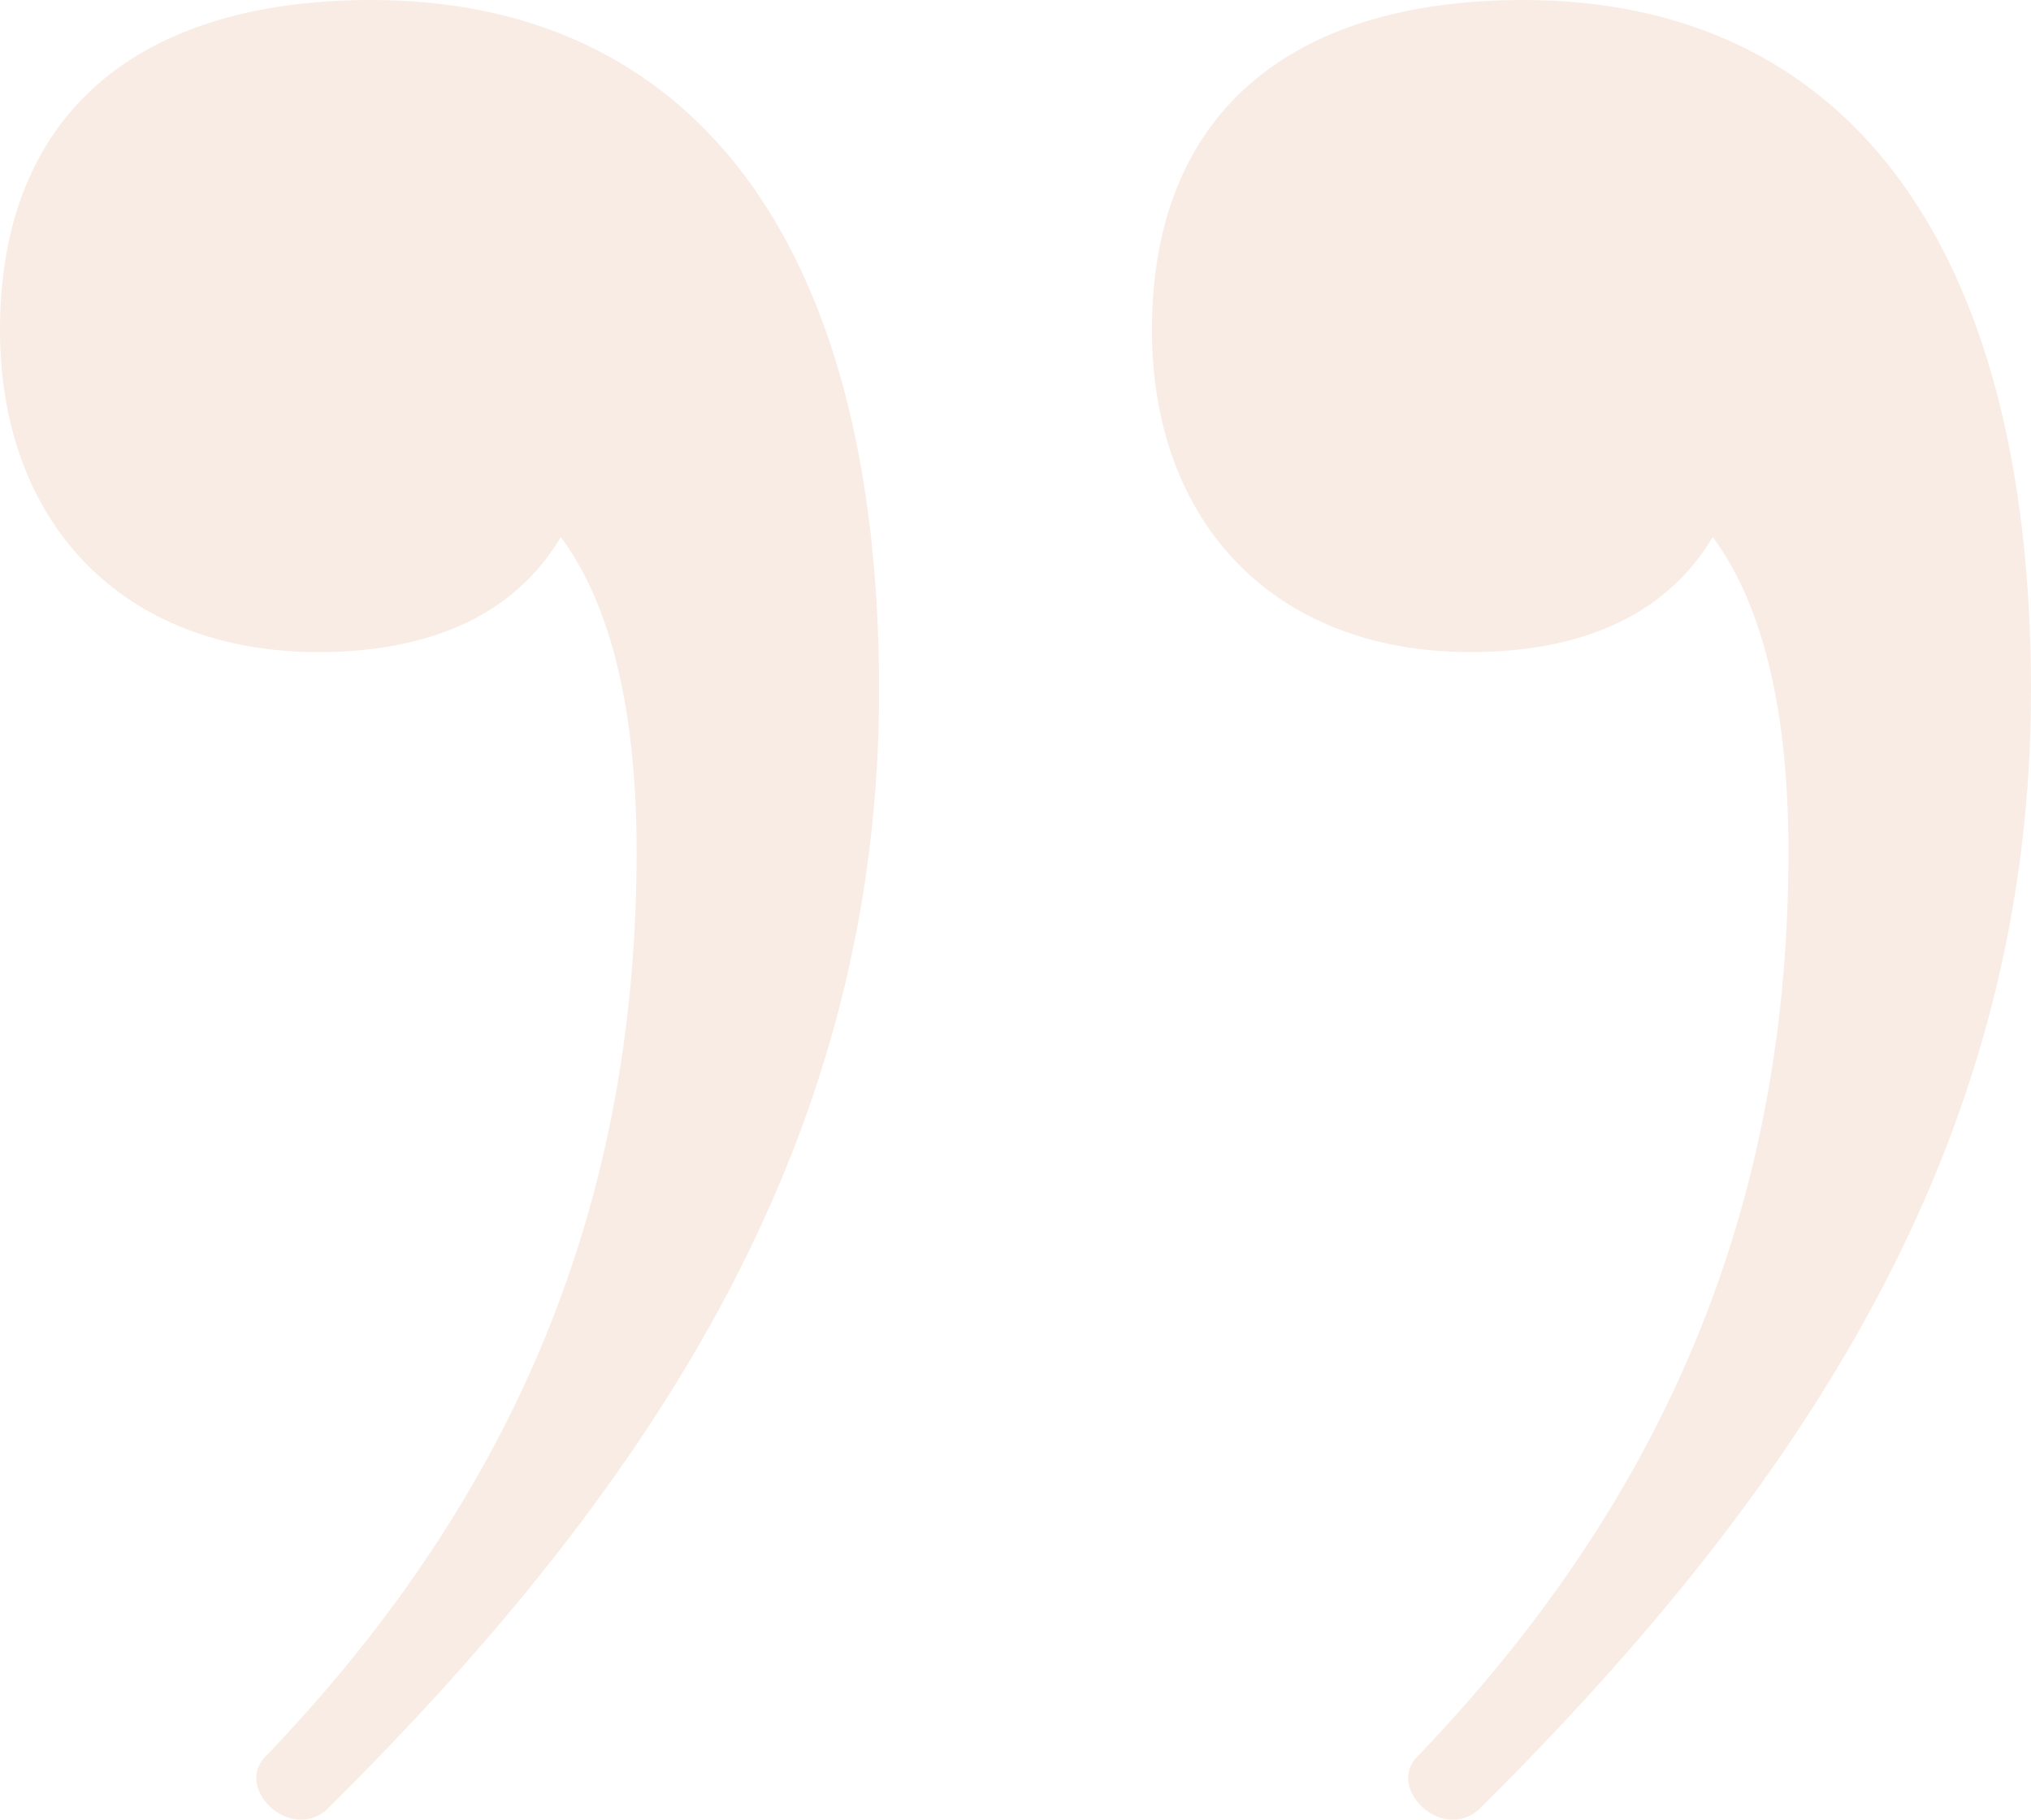
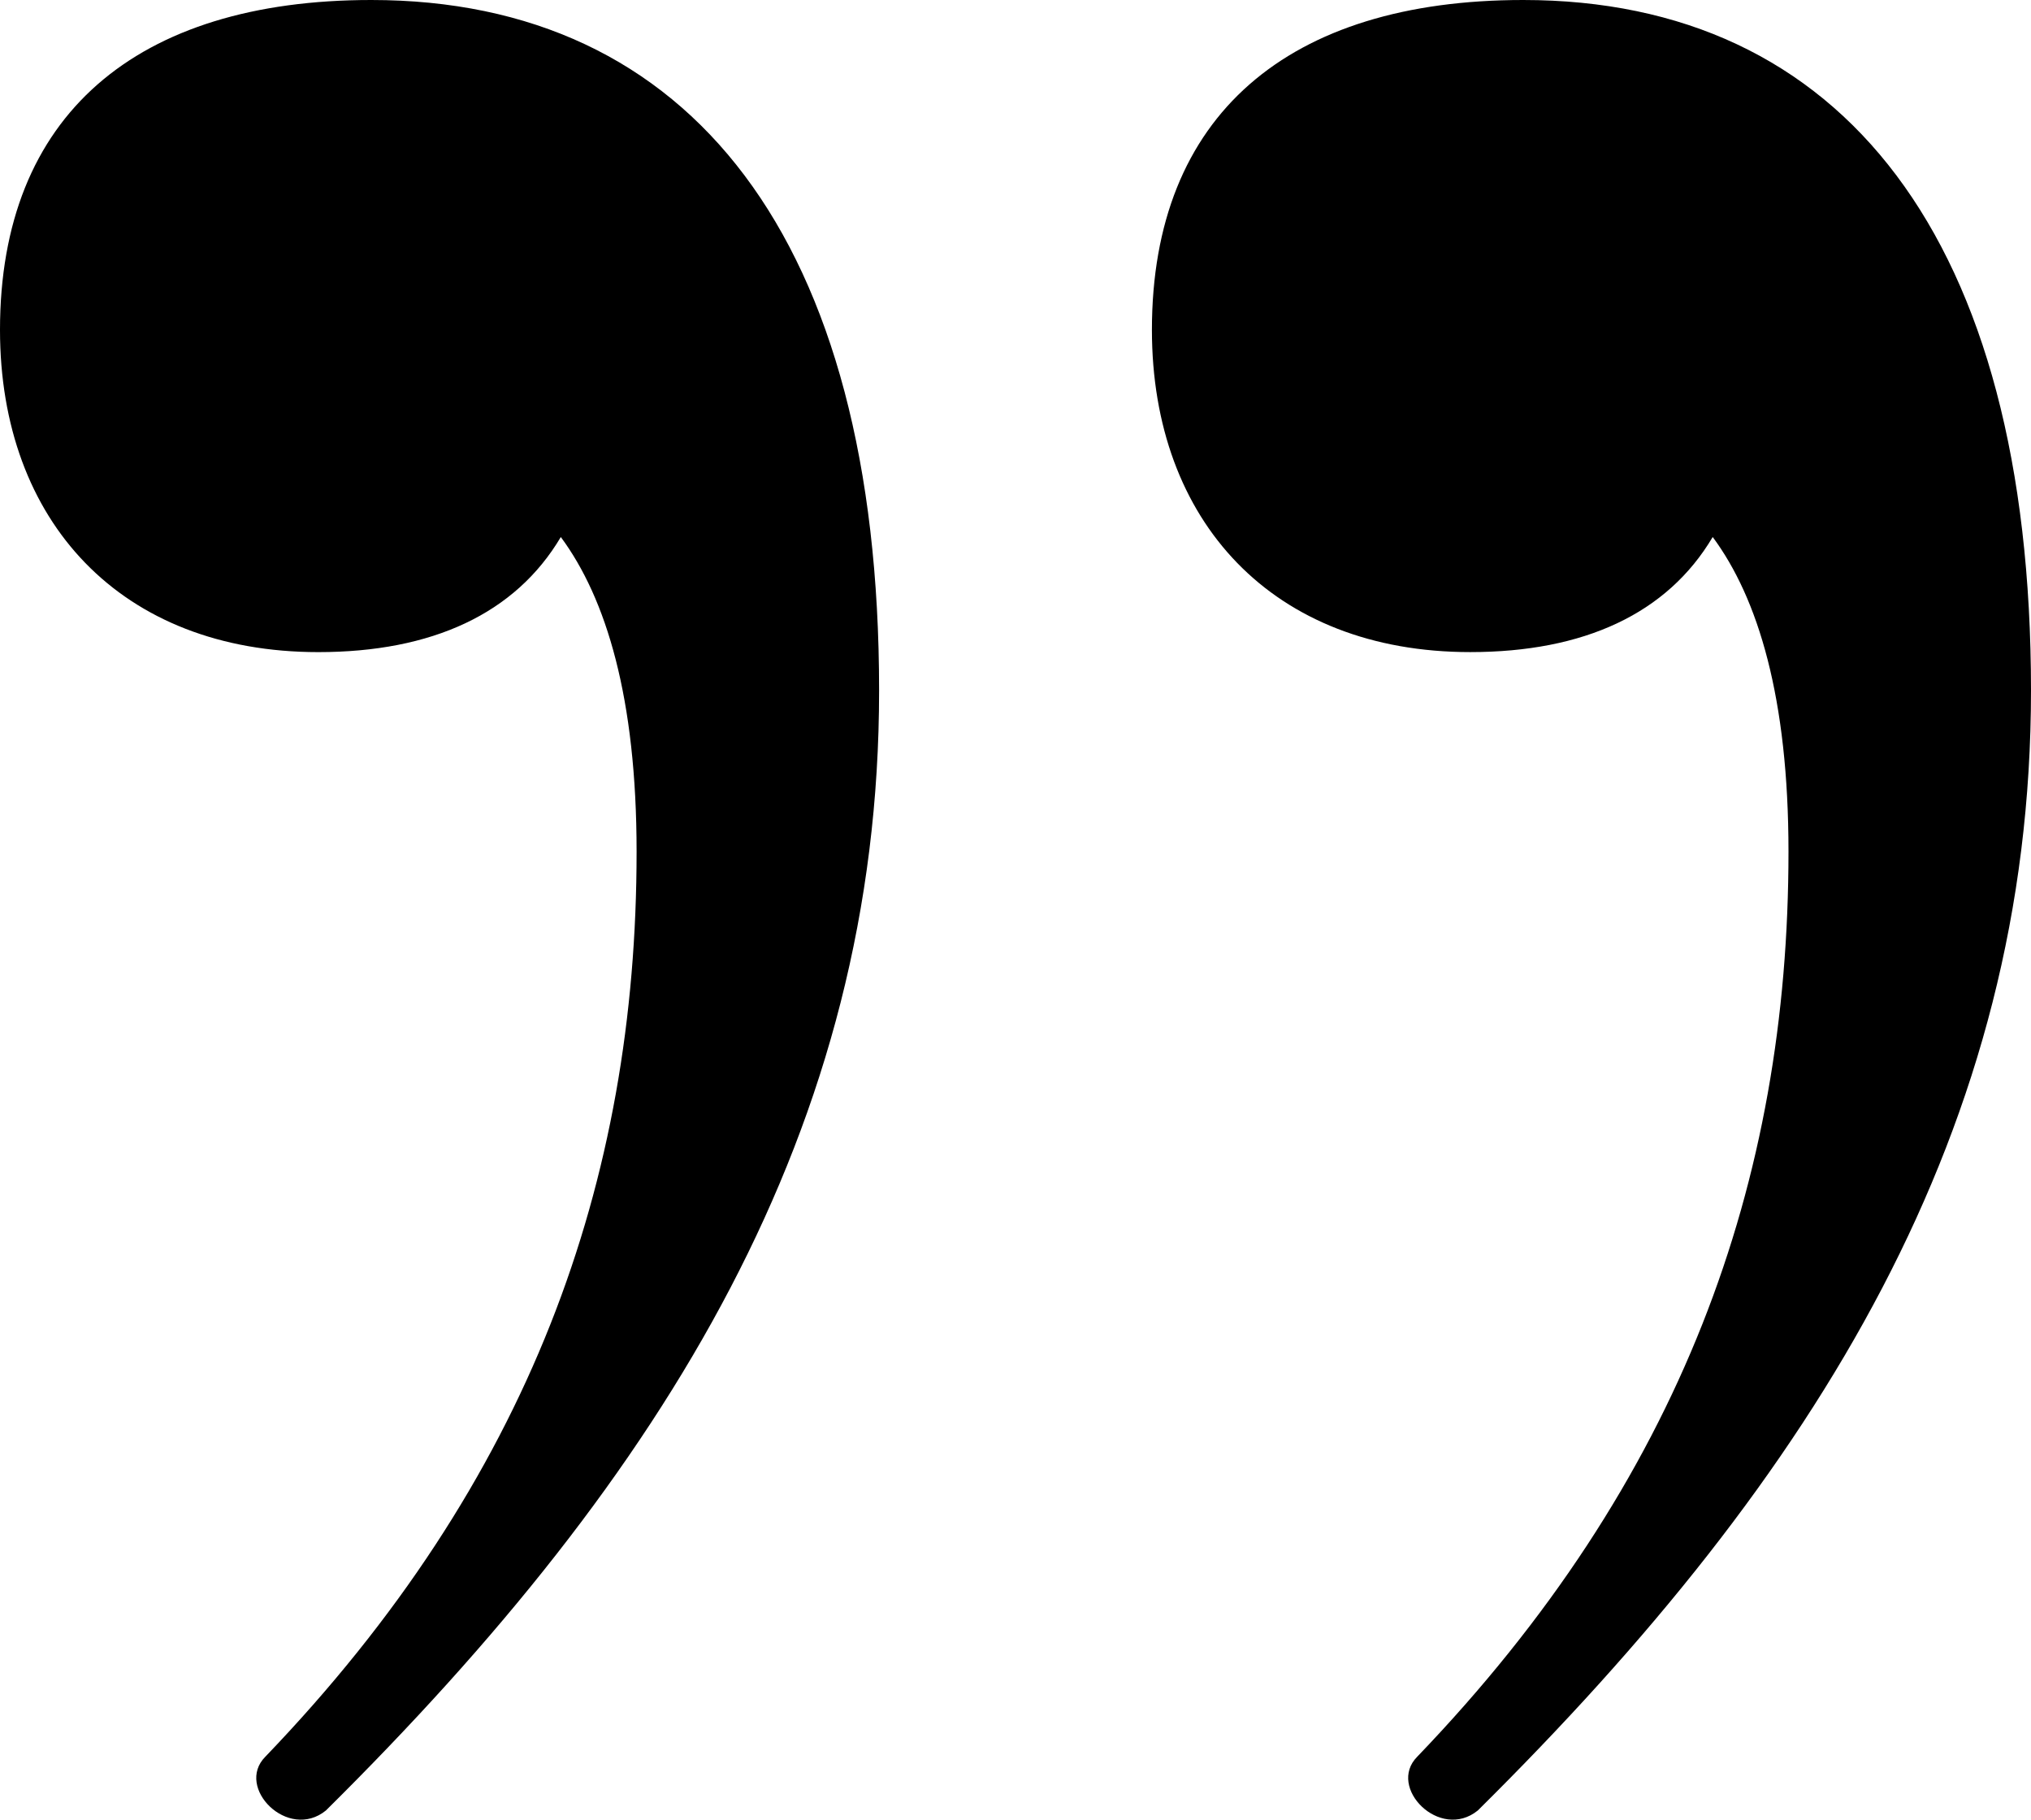
- <svg xmlns="http://www.w3.org/2000/svg" width="96" height="86" viewBox="0 0 96 86" fill="none">
-   <path d="M17.552 7.62939e-06C6.448 7.62939e-06 0 5.439 0 15.591C0 24.655 5.731 30.819 15.045 30.819C20.418 30.819 24.358 29.006 26.508 25.38C28.657 28.281 30.09 32.994 30.09 40.245C30.09 55.836 25.075 69.976 12.537 83.029C11.104 84.479 13.612 87.017 15.403 85.567C31.522 69.614 41.552 53.298 41.552 32.632C41.552 11.24 32.597 7.62939e-06 17.552 7.62939e-06ZM72 7.62939e-06C60.896 7.62939e-06 54.448 5.439 54.448 15.591C54.448 24.655 60.179 30.819 69.493 30.819C74.866 30.819 78.806 29.006 80.955 25.38C83.105 28.281 84.537 32.994 84.537 40.245C84.537 55.836 79.522 69.976 66.985 83.029C65.552 84.479 68.06 87.017 69.851 85.567C85.97 69.614 96 53.298 96 32.632C96 11.24 87.045 7.62939e-06 72 7.62939e-06Z" fill="#F9ECE4" />
+ <svg xmlns="http://www.w3.org/2000/svg" width="96" height="86" viewBox="0 0 96 86">
+   <path d="M17.552 0C6.448 0 0 5.439 0 15.59c0 9.065 5.731 15.23 15.045 15.23 5.373 0 9.313-1.813 11.463-5.439 2.149 2.9 3.582 7.614 3.582 14.866 0 15.59-5.015 29.73-17.553 42.783-1.433 1.45 1.075 3.988 2.866 2.538 16.12-15.953 26.15-32.27 26.15-52.935C41.552 11.24 32.596 0 17.552 0zM72 0C60.896 0 54.448 5.439 54.448 15.59c0 9.065 5.731 15.229 15.045 15.229 5.373 0 9.313-1.813 11.462-5.439 2.15 2.9 3.582 7.614 3.582 14.866 0 15.59-5.015 29.73-17.552 42.783-1.433 1.45 1.075 3.988 2.866 2.538C85.97 69.614 96 53.297 96 32.632 96 11.24 87.045 0 72 0z" />
</svg>
